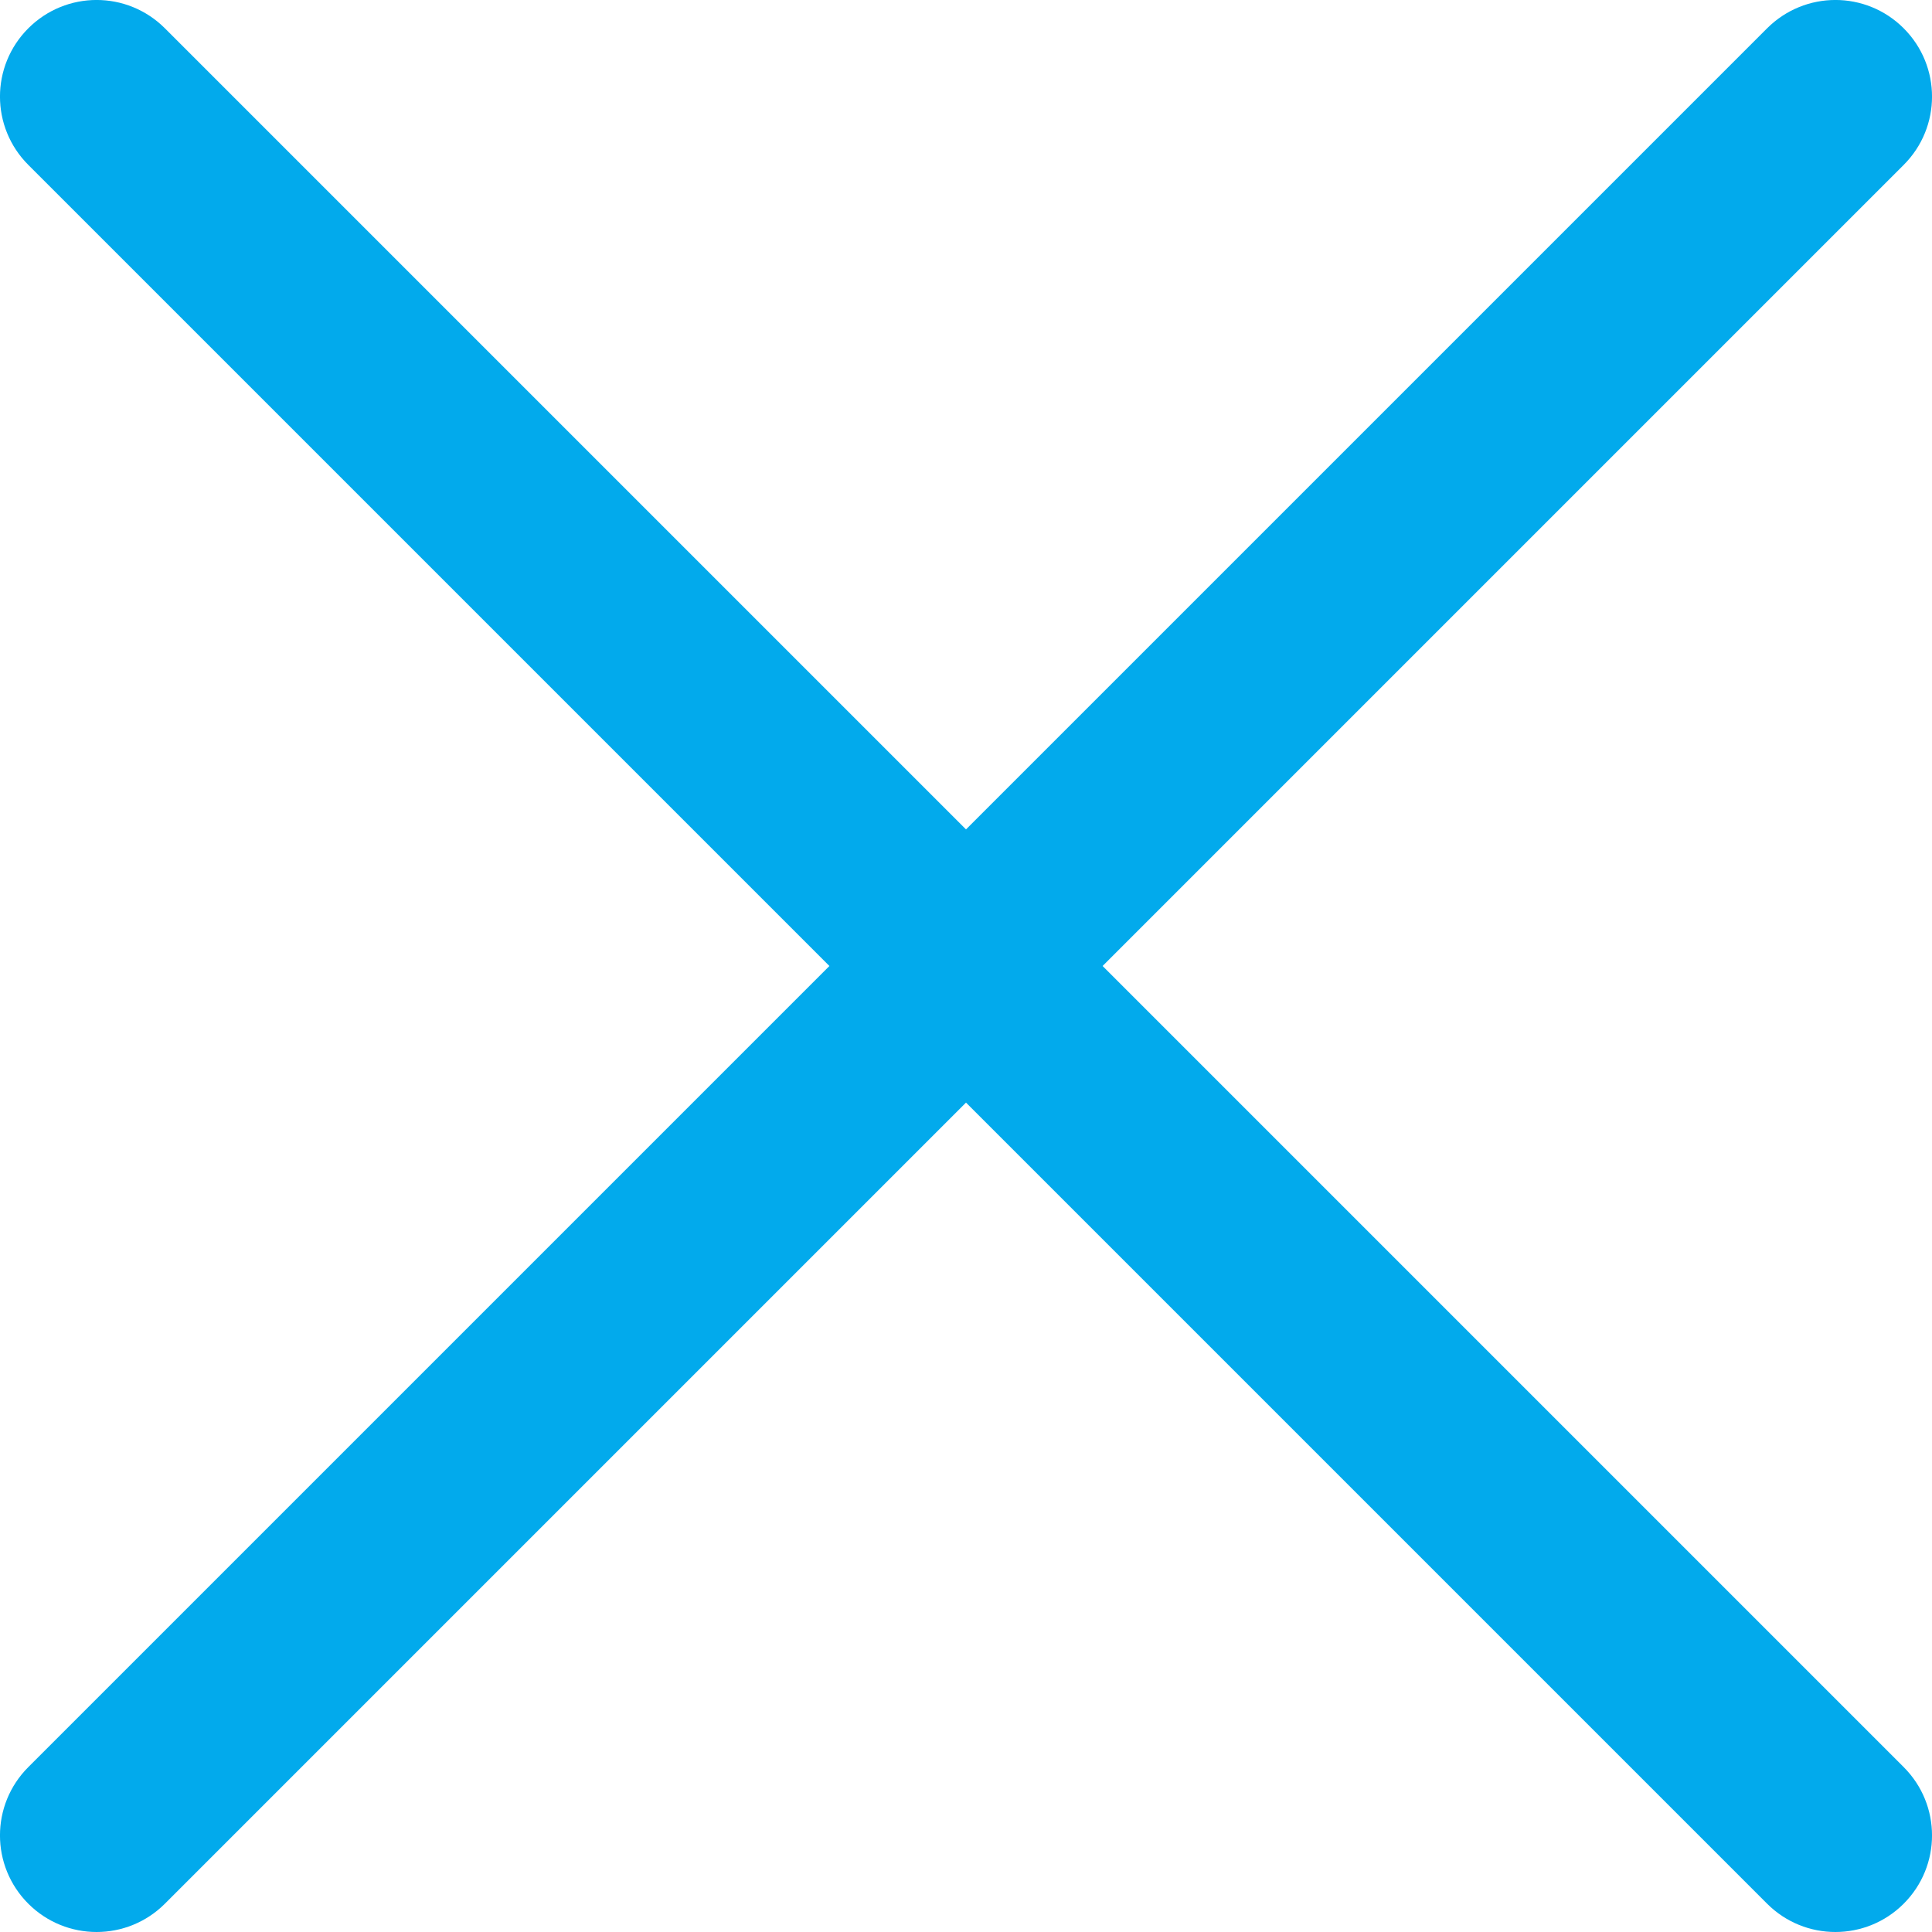
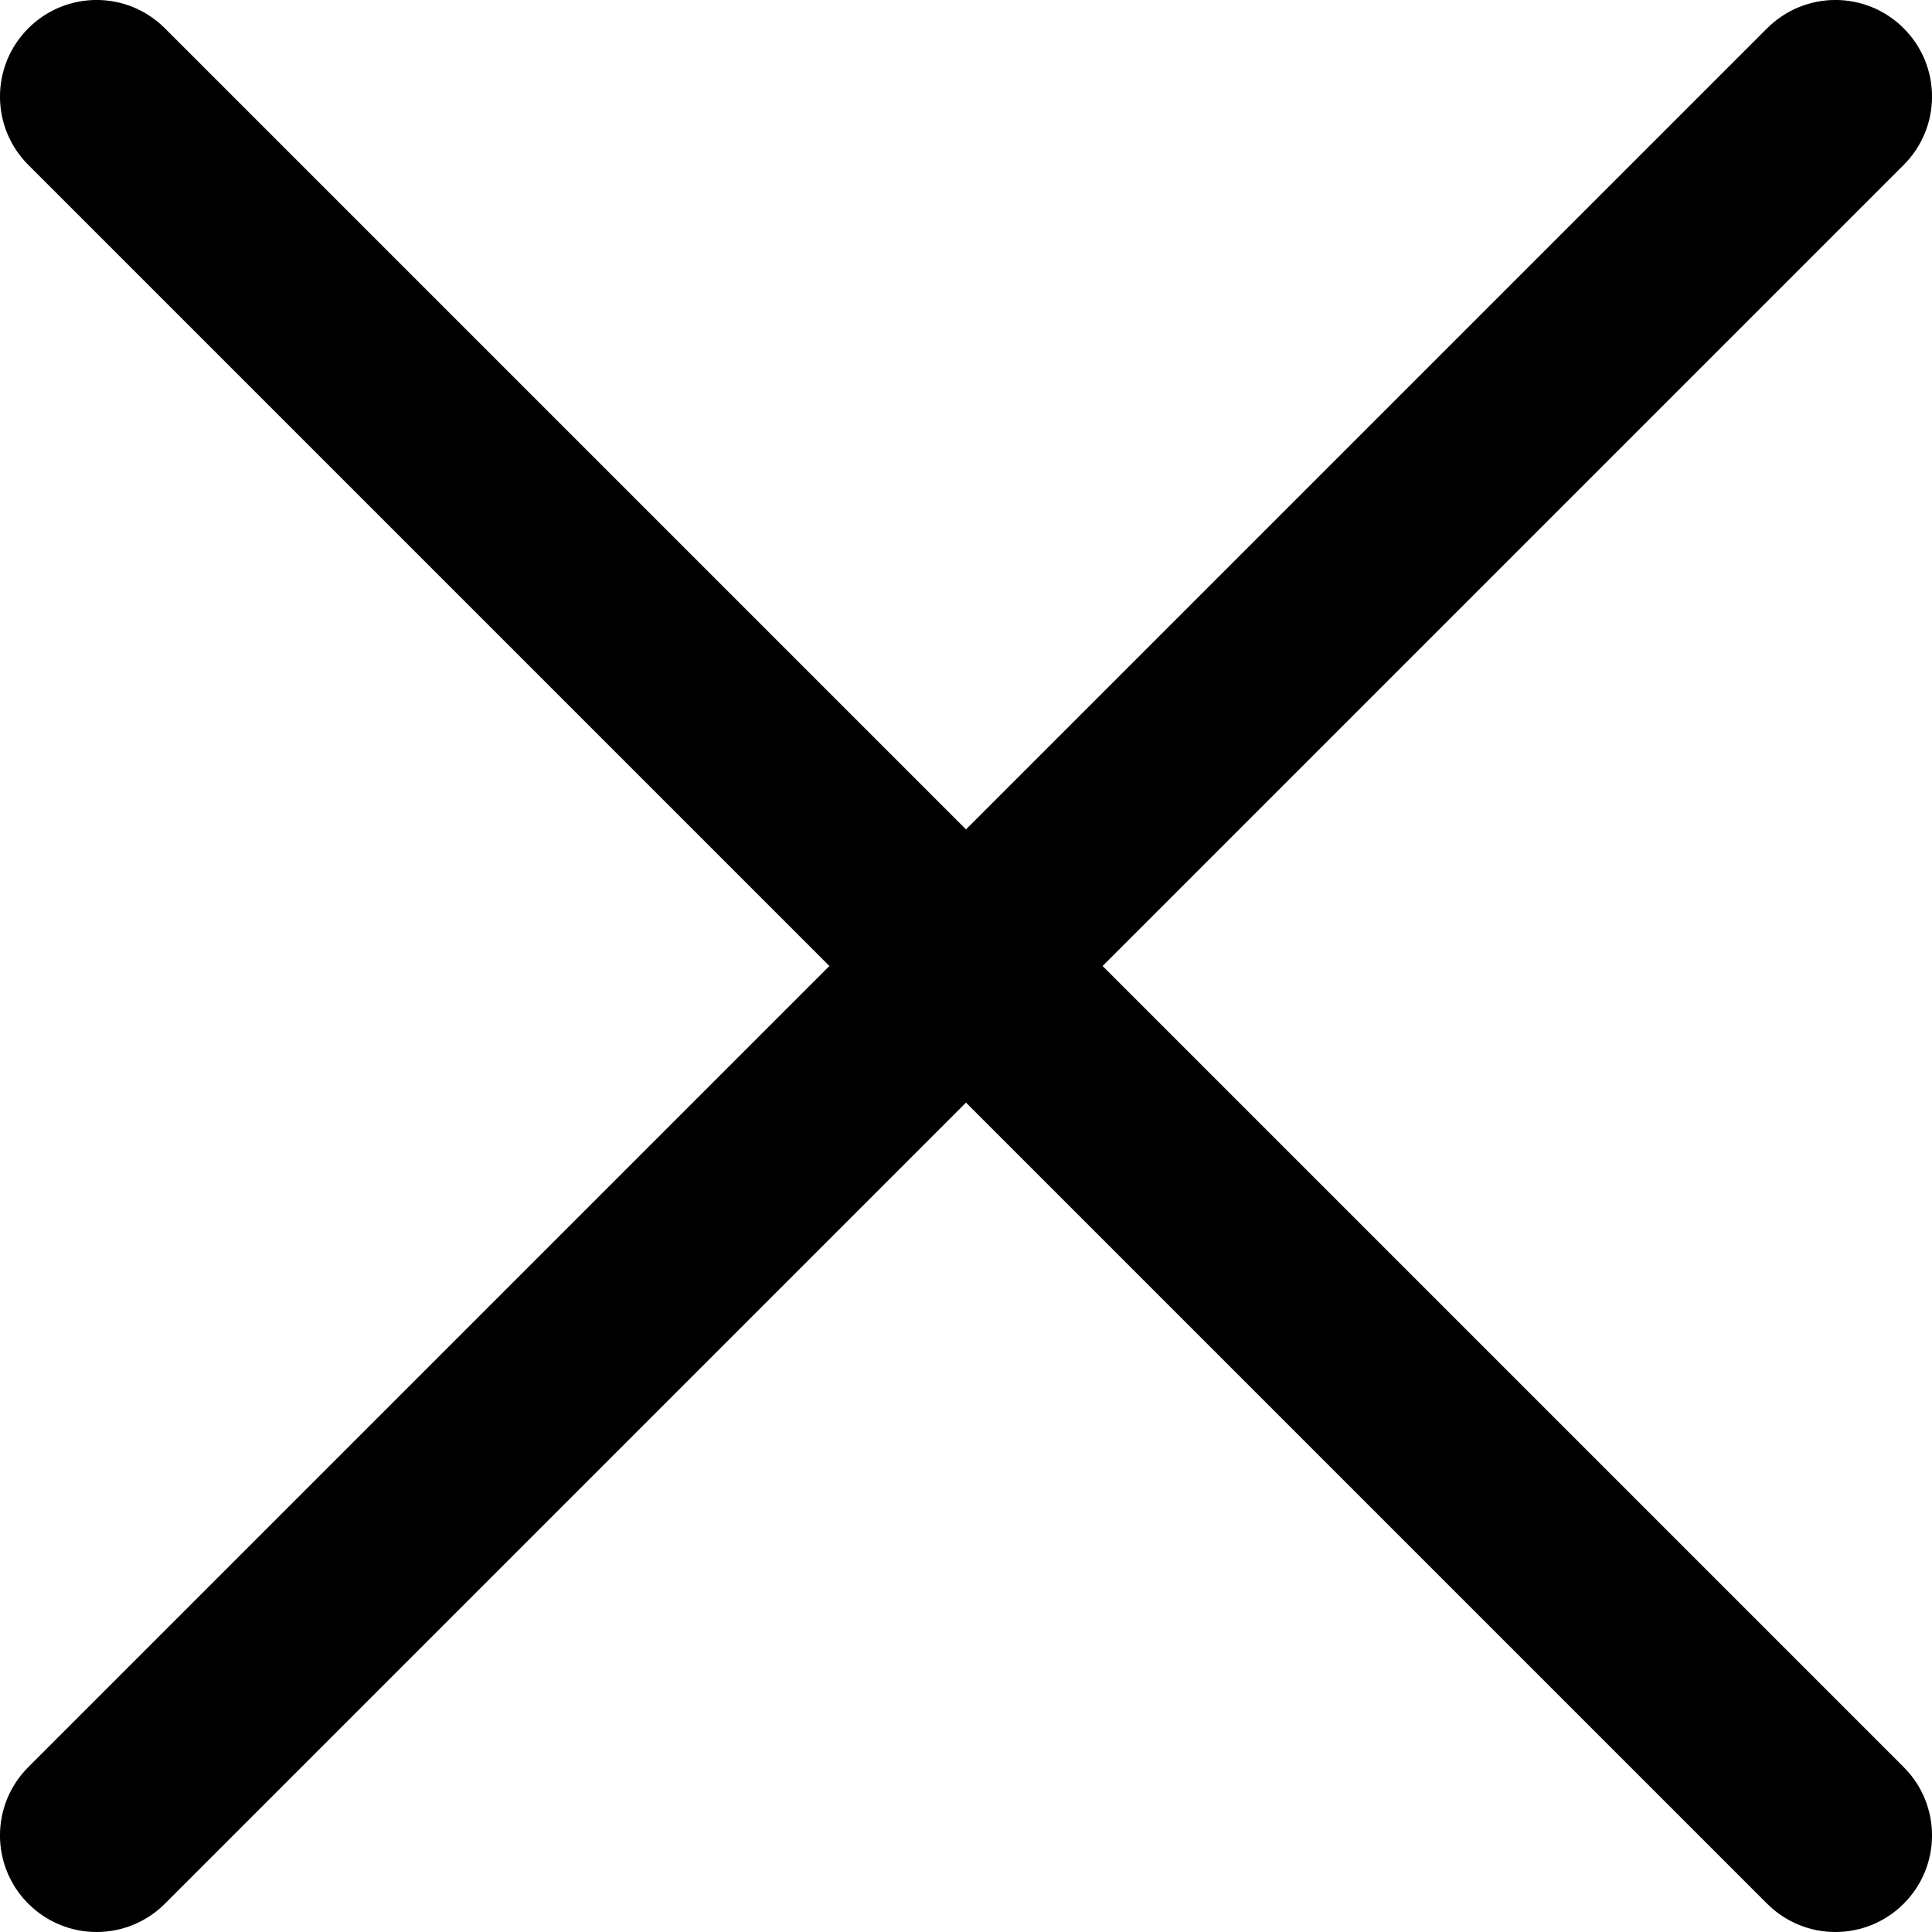
- <svg xmlns="http://www.w3.org/2000/svg" xmlns:xlink="http://www.w3.org/1999/xlink" version="1.1" id="Layer_1" x="0px" y="0px" width="20px" height="20px" viewBox="0 0 20 20" enable-background="new 0 0 20 20" xml:space="preserve">
+ <svg xmlns="http://www.w3.org/2000/svg" xmlns:xlink="http://www.w3.org/1999/xlink" version="1.1" x="0px" y="0px" width="20px" height="20px" viewBox="0 0 20 20" enable-background="new 0 0 20 20" xml:space="preserve">
  <g>
    <defs>
      <rect id="SVGID_1_" width="20" height="20" />
    </defs>
    <clipPath id="SVGID_2_">
      <use xlink:href="#SVGID_1_" overflow="visible" />
    </clipPath>
-     <path clip-path="url(#SVGID_2_)" fill="#02AAEC" d="M11.414,10l8.293-8.293c0.391-0.391,0.391-1.023,0-1.414s-1.022-0.391-1.414,0   L10,8.586L1.707,0.293c-0.391-0.391-1.023-0.391-1.414,0c-0.391,0.391-0.391,1.023,0,1.414L8.586,10l-8.293,8.293   c-0.391,0.391-0.391,1.023,0,1.414C0.488,19.902,0.744,20,1,20s0.512-0.098,0.707-0.293L10,11.414l8.293,8.293   C18.488,19.902,18.744,20,19,20s0.512-0.098,0.707-0.293c0.391-0.391,0.391-1.023,0-1.414L11.414,10z" />
+     <path clip-path="url(#SVGID_2_)" d="M11.414,10l8.293-8.293c0.391-0.391,0.391-1.023,0-1.414s-1.022-0.391-1.414,0   L10,8.586L1.707,0.293c-0.391-0.391-1.023-0.391-1.414,0c-0.391,0.391-0.391,1.023,0,1.414L8.586,10l-8.293,8.293   c-0.391,0.391-0.391,1.023,0,1.414C0.488,19.902,0.744,20,1,20s0.512-0.098,0.707-0.293L10,11.414l8.293,8.293   C18.488,19.902,18.744,20,19,20s0.512-0.098,0.707-0.293c0.391-0.391,0.391-1.023,0-1.414L11.414,10z" />
  </g>
</svg>
